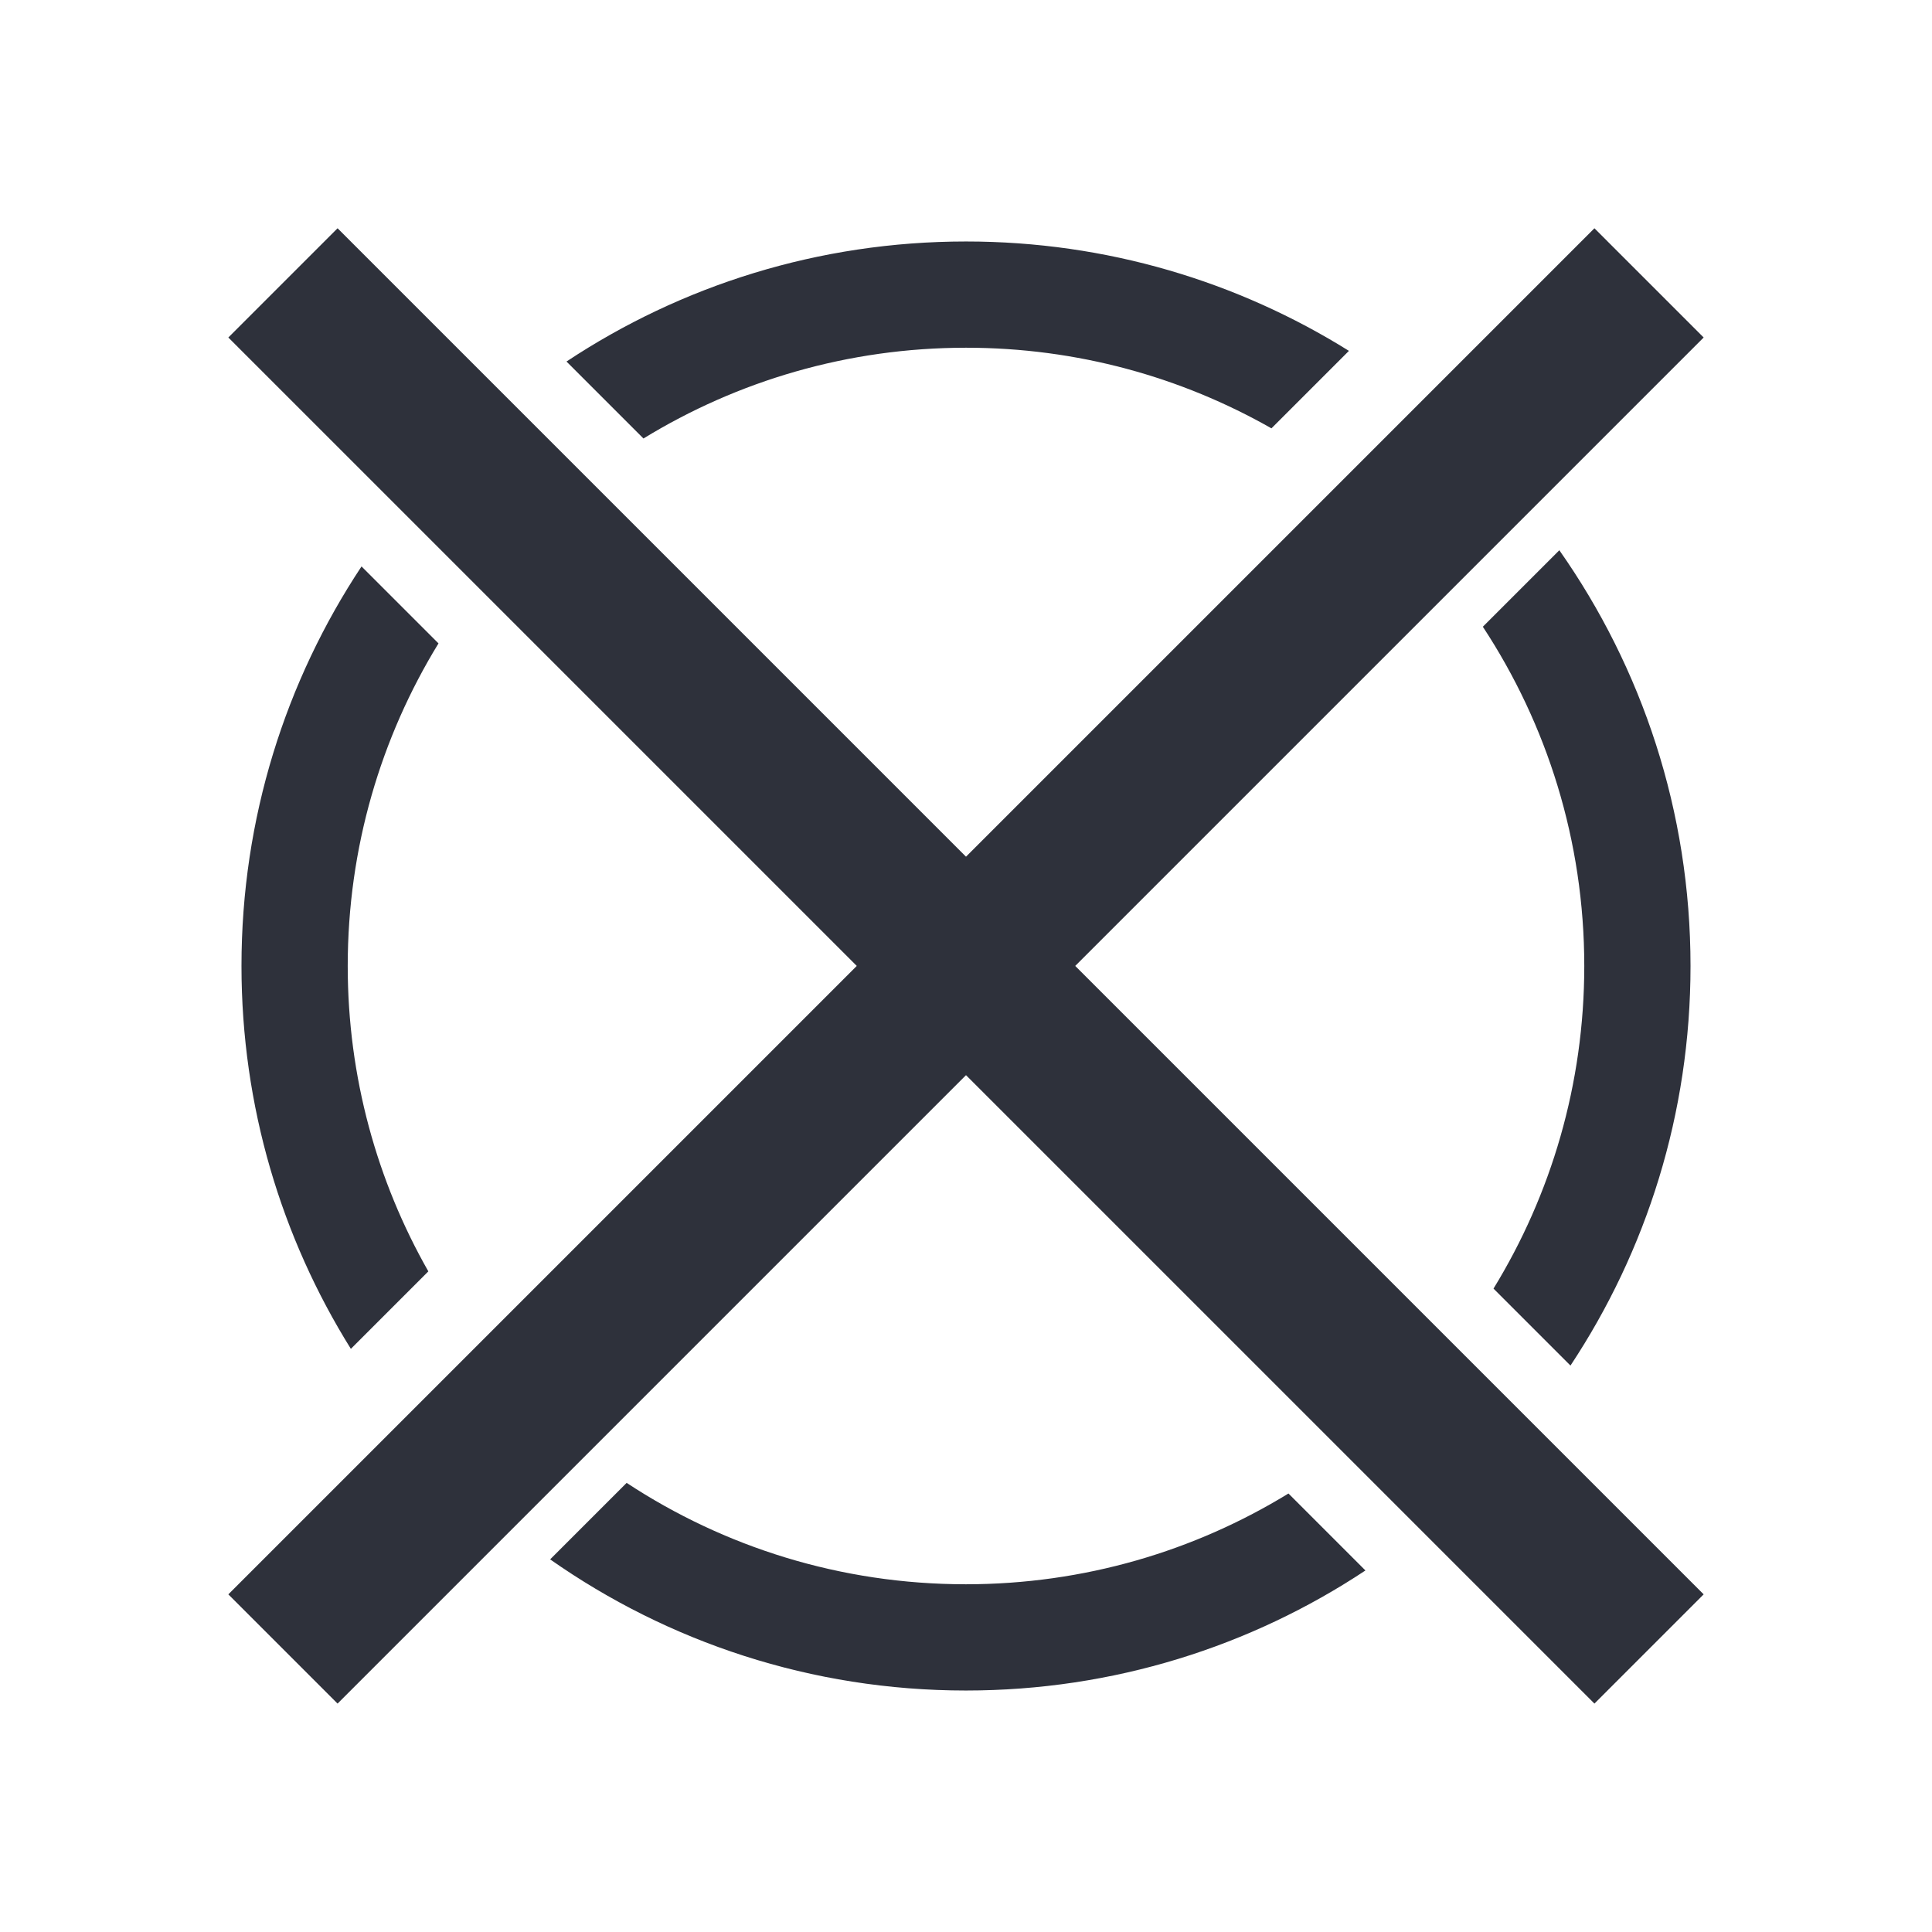
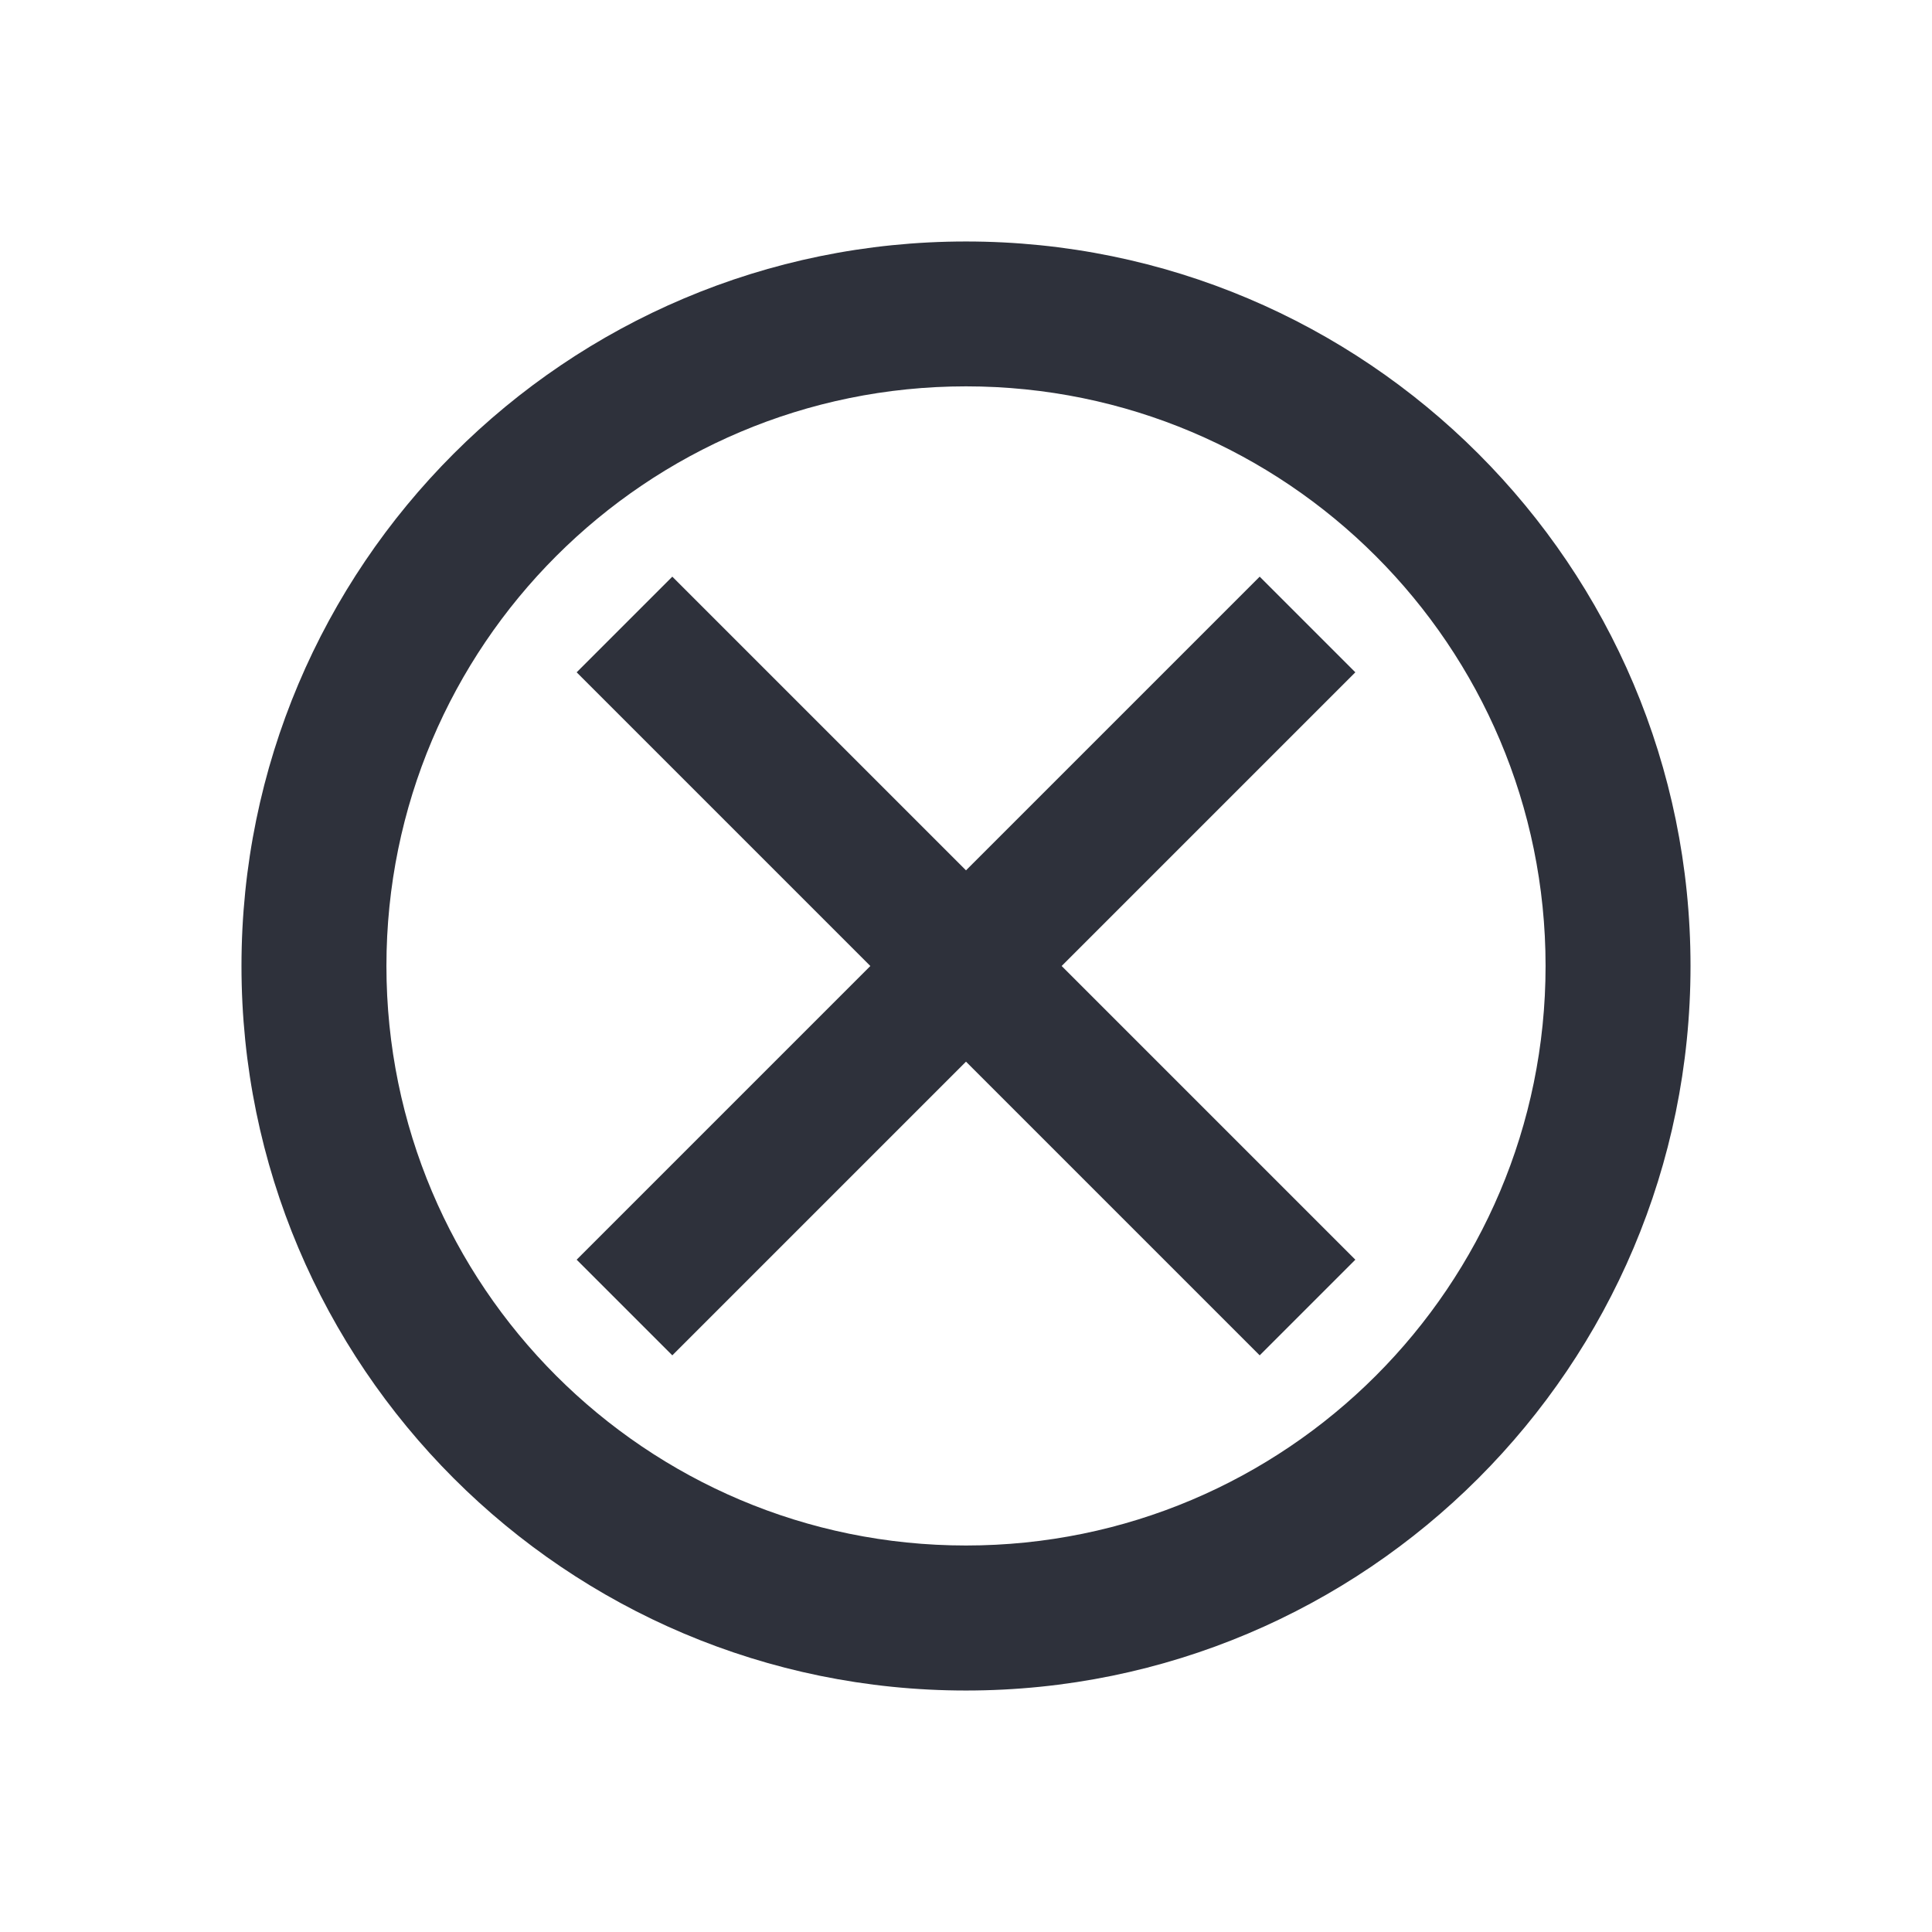
<svg xmlns="http://www.w3.org/2000/svg" width="100" height="100" version="1.1" viewBox="0 0 26.458 26.458">
-   <path d="m4.623 3.126-1.496 1.496 8.606 8.606-8.606 8.606 1.496 1.496 8.606-8.606 8.606 8.606 1.496-1.496-8.606-8.606 8.606-8.606-1.496-1.496-8.606 8.606-8.606-8.606zm8.606 0.181c-2.022-1e-7 -3.903 0.605-5.471 1.644l1.054 1.054c1.286-0.788 2.799-1.243 4.418-1.243 1.521 0 2.948 0.402 4.182 1.104l1.061-1.061c-1.521-0.949-3.318-1.498-5.244-1.498zm8.126 4.228-1.048 1.048c0.877 1.334 1.389 2.93 1.389 4.646 0 1.619-0.455 3.132-1.243 4.418l1.054 1.054c1.039-1.569 1.644-3.449 1.644-5.471 0-2.119-0.664-4.082-1.796-5.694zm-16.404 0.222c-1.039 1.569-1.644 3.449-1.644 5.471 0 1.925 0.549 3.722 1.498 5.244l1.061-1.061c-0.702-1.234-1.104-2.661-1.104-4.182-1e-7 -1.619 0.455-3.132 1.243-4.418l-1.054-1.054zm3.631 12.55-1.048 1.048c1.612 1.131 3.575 1.796 5.694 1.796 2.022 0 3.903-0.605 5.471-1.644l-1.054-1.054c-1.286 0.788-2.799 1.243-4.418 1.243-1.716 0-3.312-0.511-4.646-1.389z" fill="#2e313b" stroke-linejoin="bevel" stroke-width=".202" style="paint-order:fill markers stroke" />
+   <path d="m13.229 3.307a9.922 9.922 0 0 0-9.922 9.922 9.922 9.922 0 0 0 9.922 9.922 9.922 9.922 0 0 0 9.922-9.922 9.922 9.922 0 0 0-9.922-9.922zm0 1.984a7.937 7.937 0 0 1 7.937 7.937 7.937 7.937 0 0 1-7.937 7.937 7.937 7.937 0 0 1-7.937-7.937 7.937 7.937 0 0 1 7.937-7.937zm-4.022 2.606-1.31 1.31 4.022 4.022-4.022 4.022 1.31 1.31 4.022-4.022 4.022 4.022 1.31-1.31-4.022-4.022 4.022-4.022-1.31-1.31-4.022 4.022-4.022-4.022z" fill="#2e313b" />
</svg>
